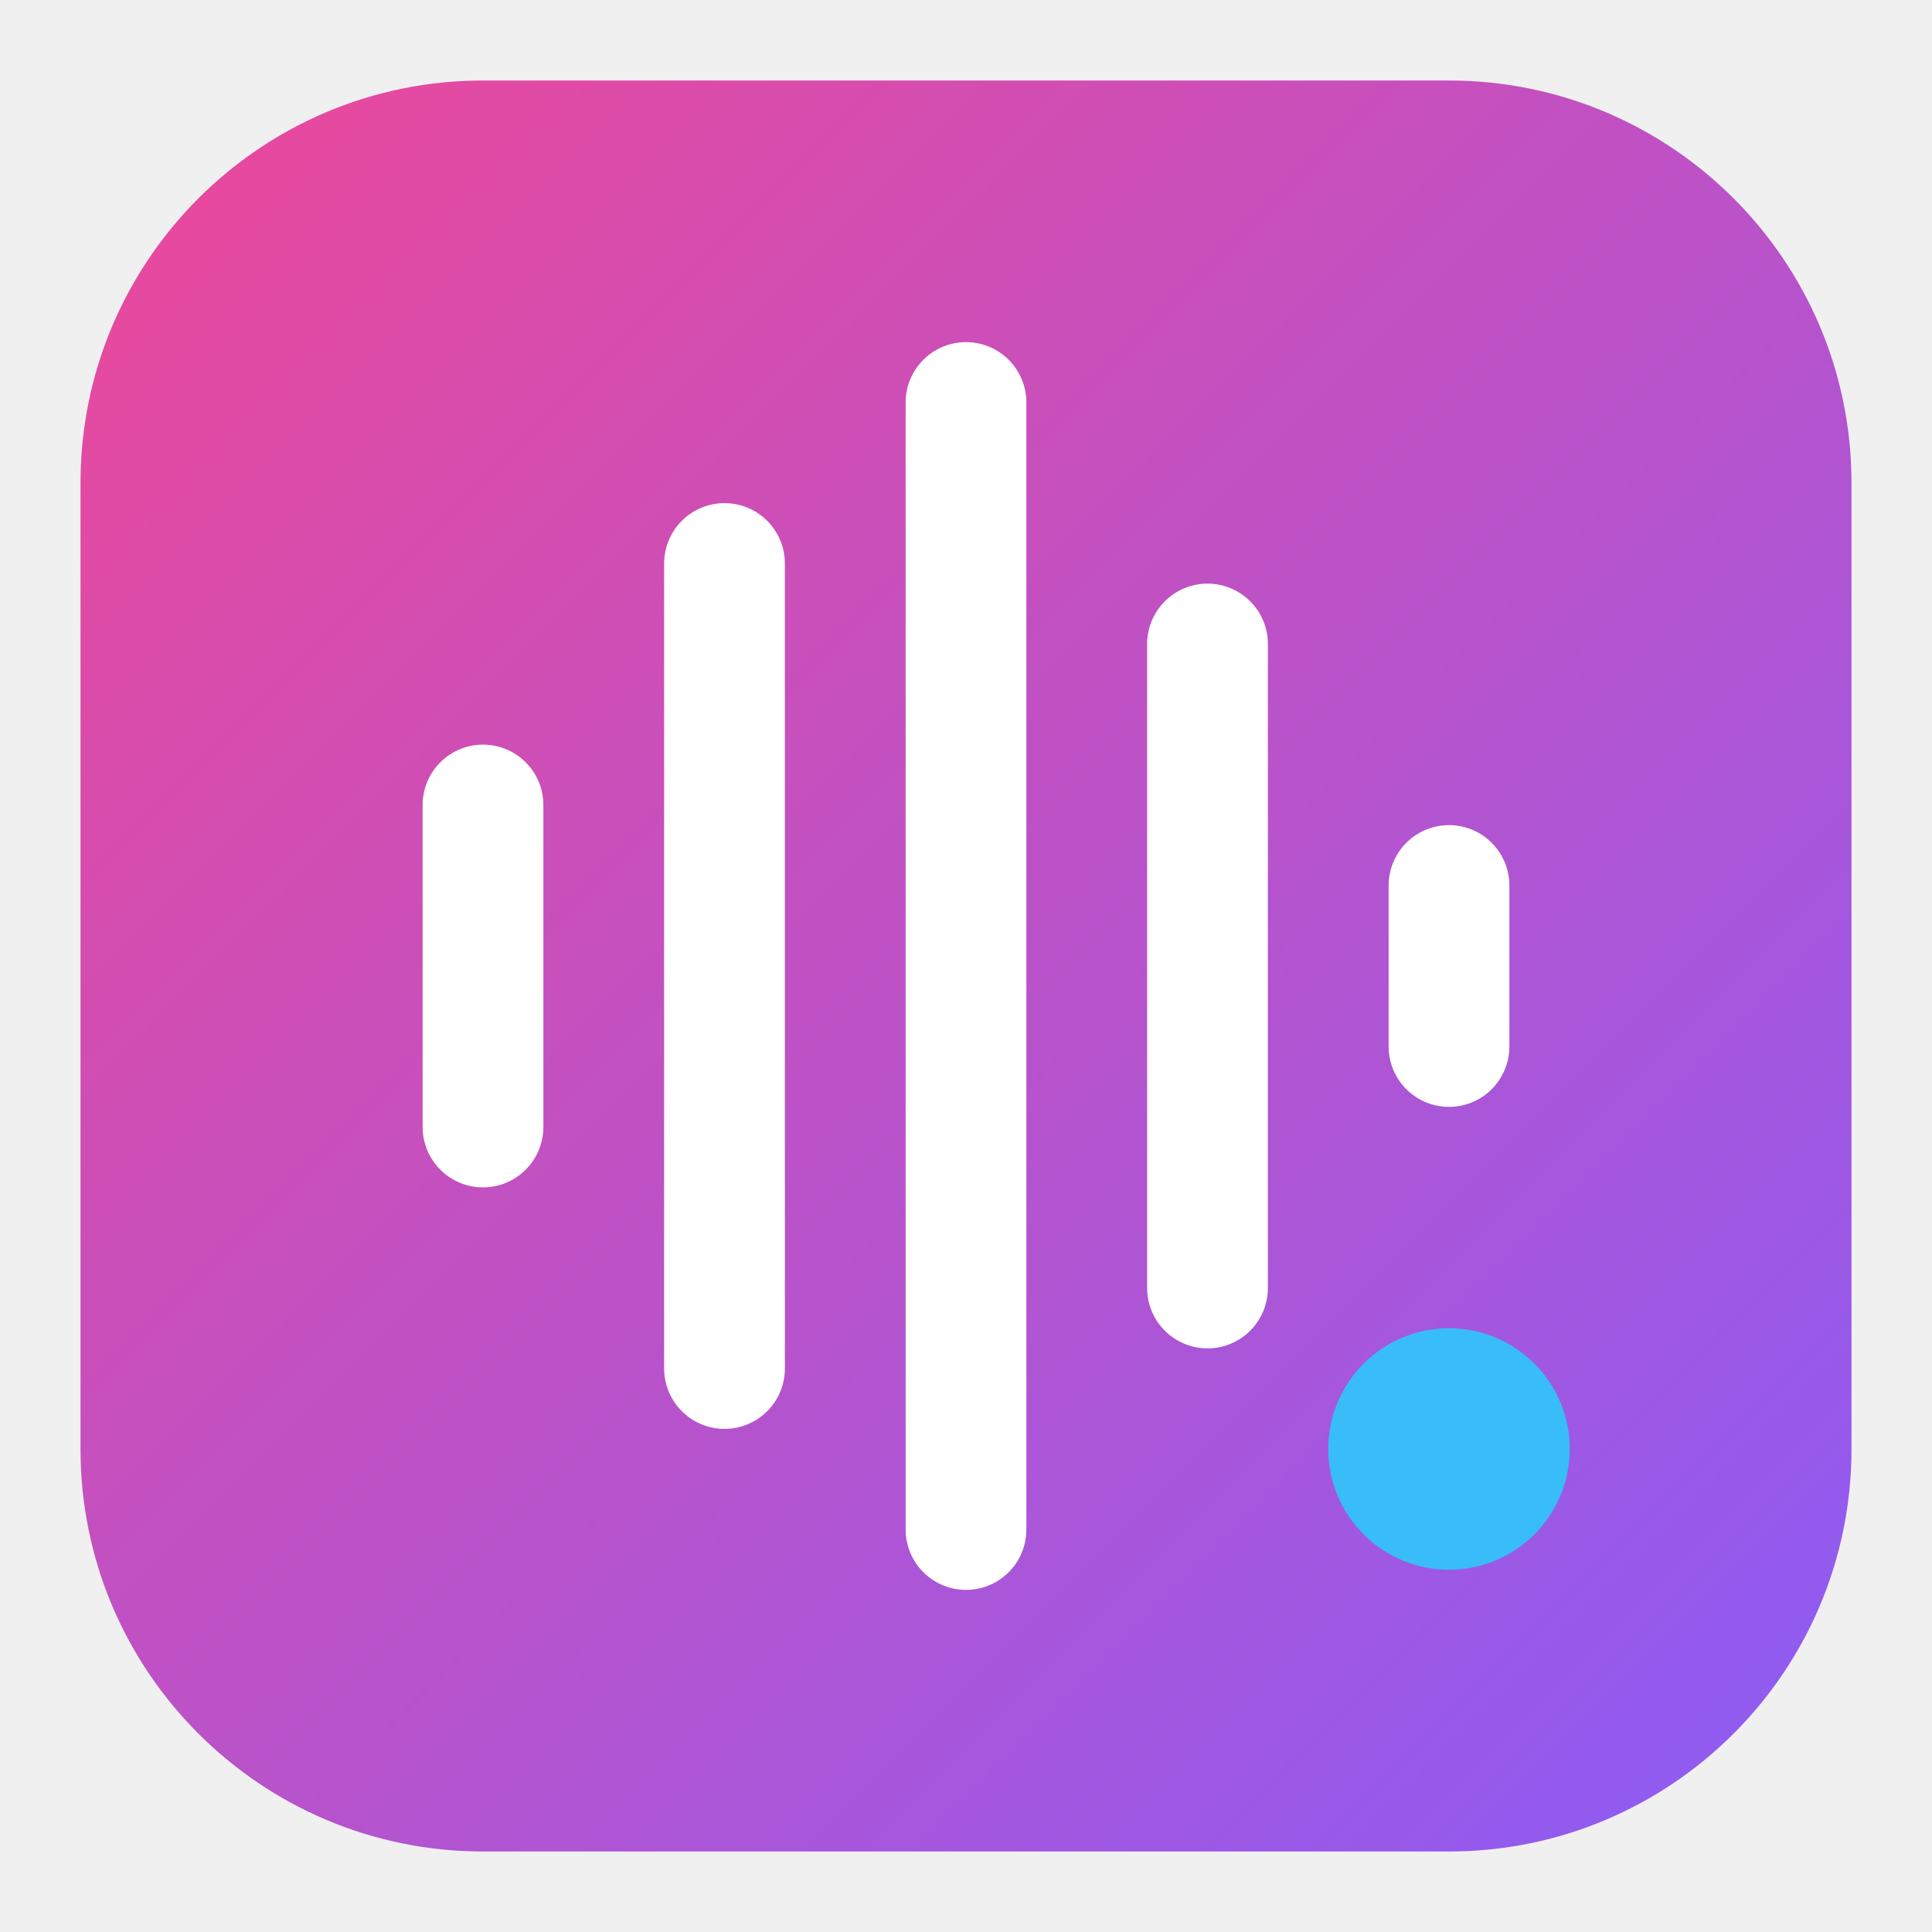
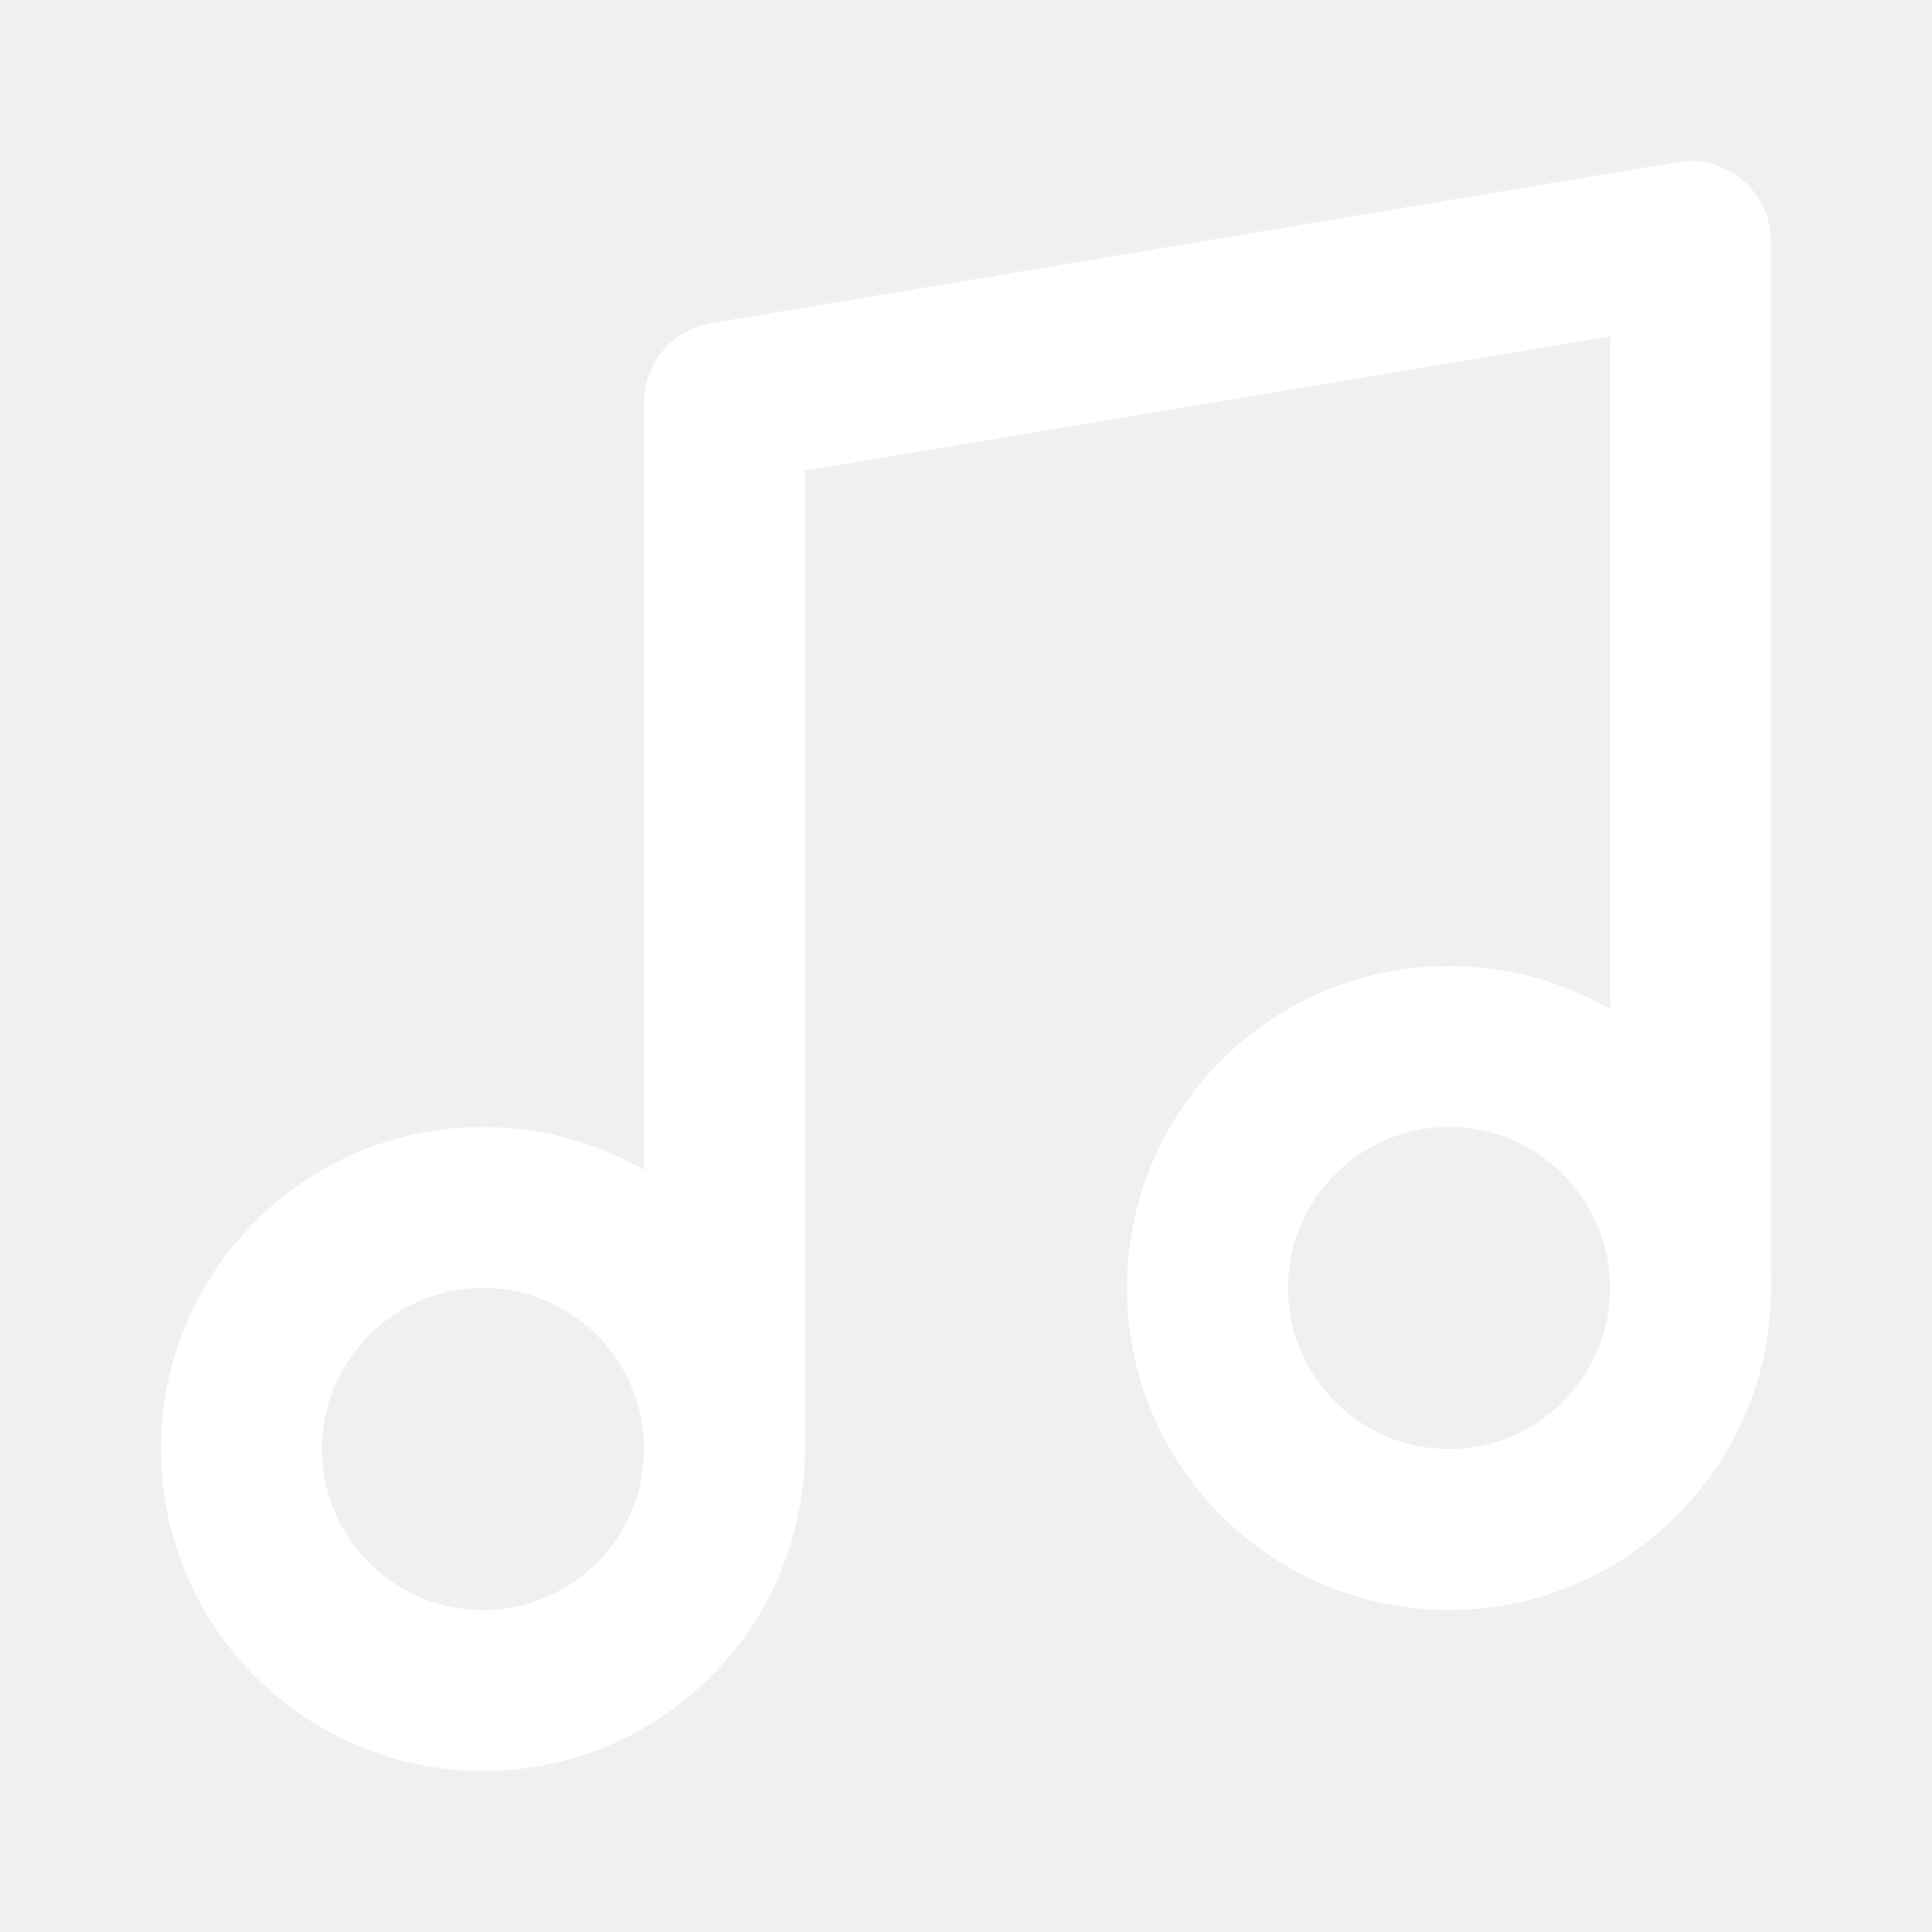
- <svg xmlns="http://www.w3.org/2000/svg" viewBox="0 0 48 48" width="48" height="48">
-   <defs>
-     <linearGradient id="euterpeGrad" x1="0%" y1="0%" x2="100%" y2="100%">
-       <stop offset="0%" stop-color="#ec4899" />
-       <stop offset="100%" stop-color="#8b5cf6" />
-     </linearGradient>
-   </defs>
-   <rect width="44" height="44" x="2" y="2" rx="10" fill="url(#euterpeGrad)" />
-   <line x1="12" y1="28" x2="12" y2="20" stroke="#ffffff" stroke-width="3" stroke-linecap="round" />
-   <line x1="18" y1="34" x2="18" y2="14" stroke="#ffffff" stroke-width="3" stroke-linecap="round" />
-   <line x1="24" y1="38" x2="24" y2="10" stroke="#ffffff" stroke-width="3" stroke-linecap="round" />
-   <line x1="30" y1="32" x2="30" y2="16" stroke="#ffffff" stroke-width="3" stroke-linecap="round" />
-   <line x1="36" y1="26" x2="36" y2="22" stroke="#ffffff" stroke-width="3" stroke-linecap="round" />
-   <circle cx="36" cy="36" r="3" fill="#38bdf8" />
+ <svg xmlns="http://www.w3.org/2000/svg" viewBox="0 0 24 24" fill="none" stroke="#ffffff" stroke-width="2" stroke-linecap="round" stroke-linejoin="round">
+   <path d="M9 18V5l12-2v13" />
+   <circle cx="6" cy="18" r="3" />
+   <circle cx="18" cy="16" r="3" />
</svg>
